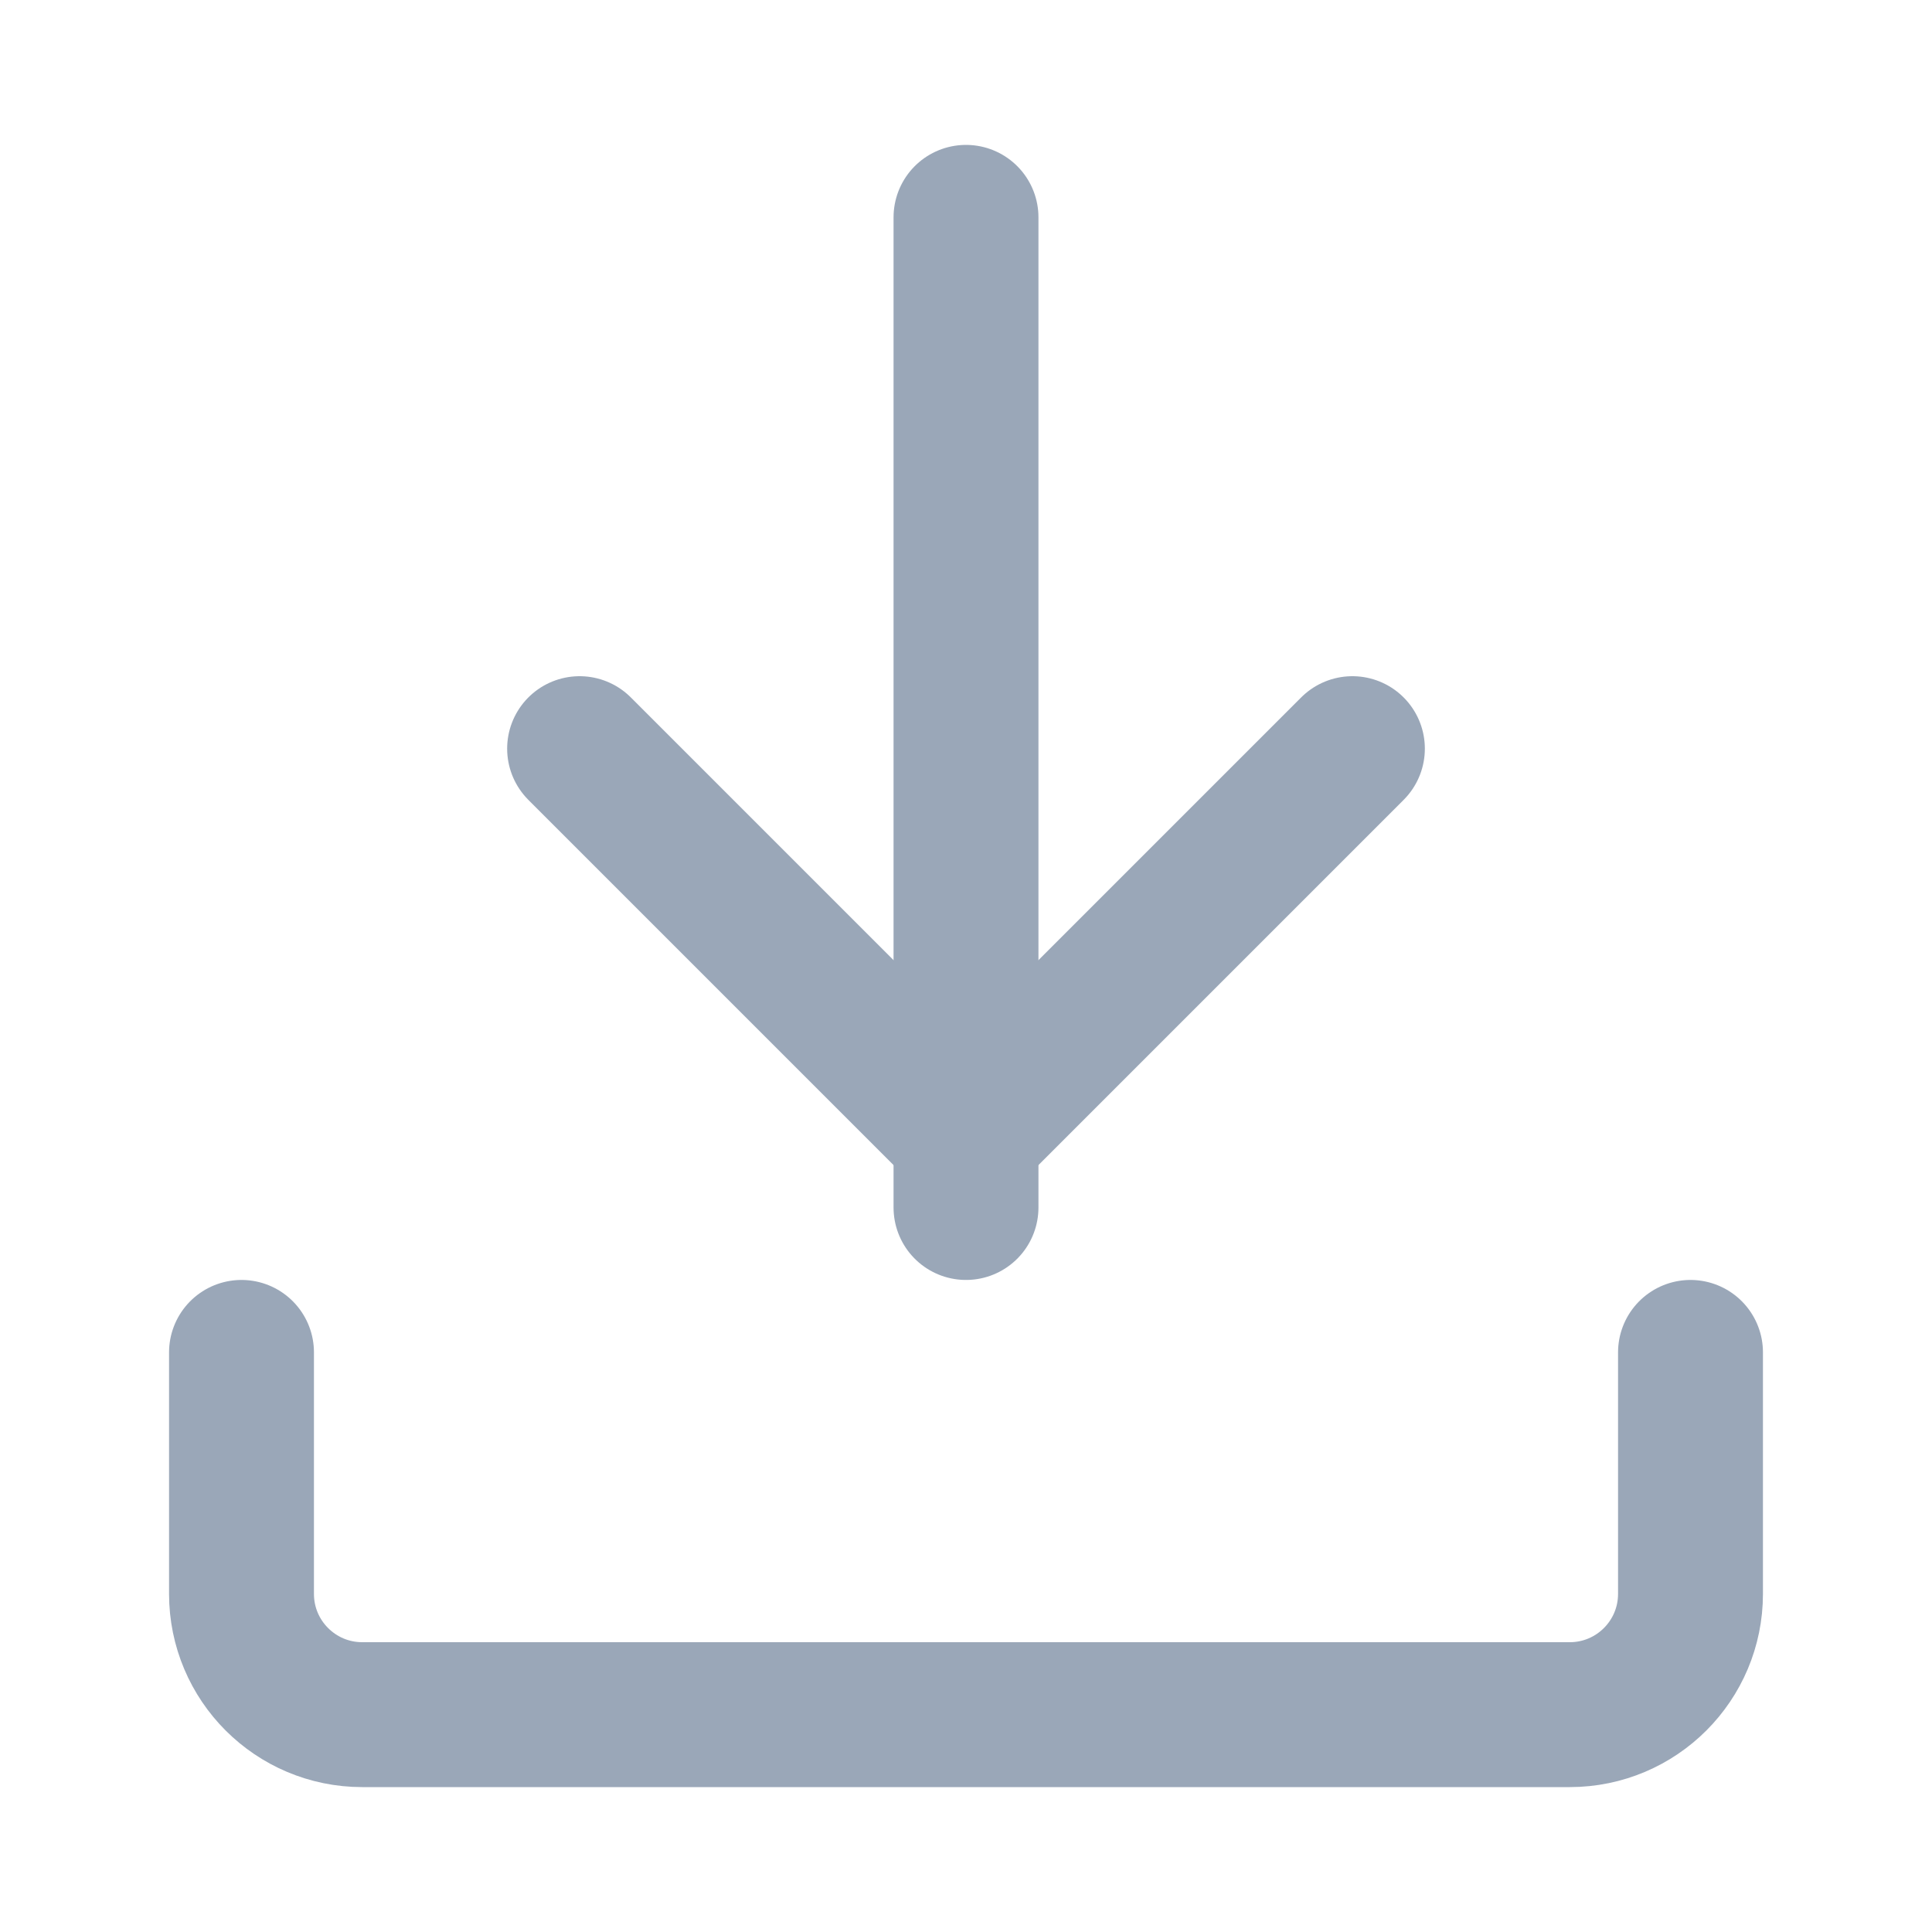
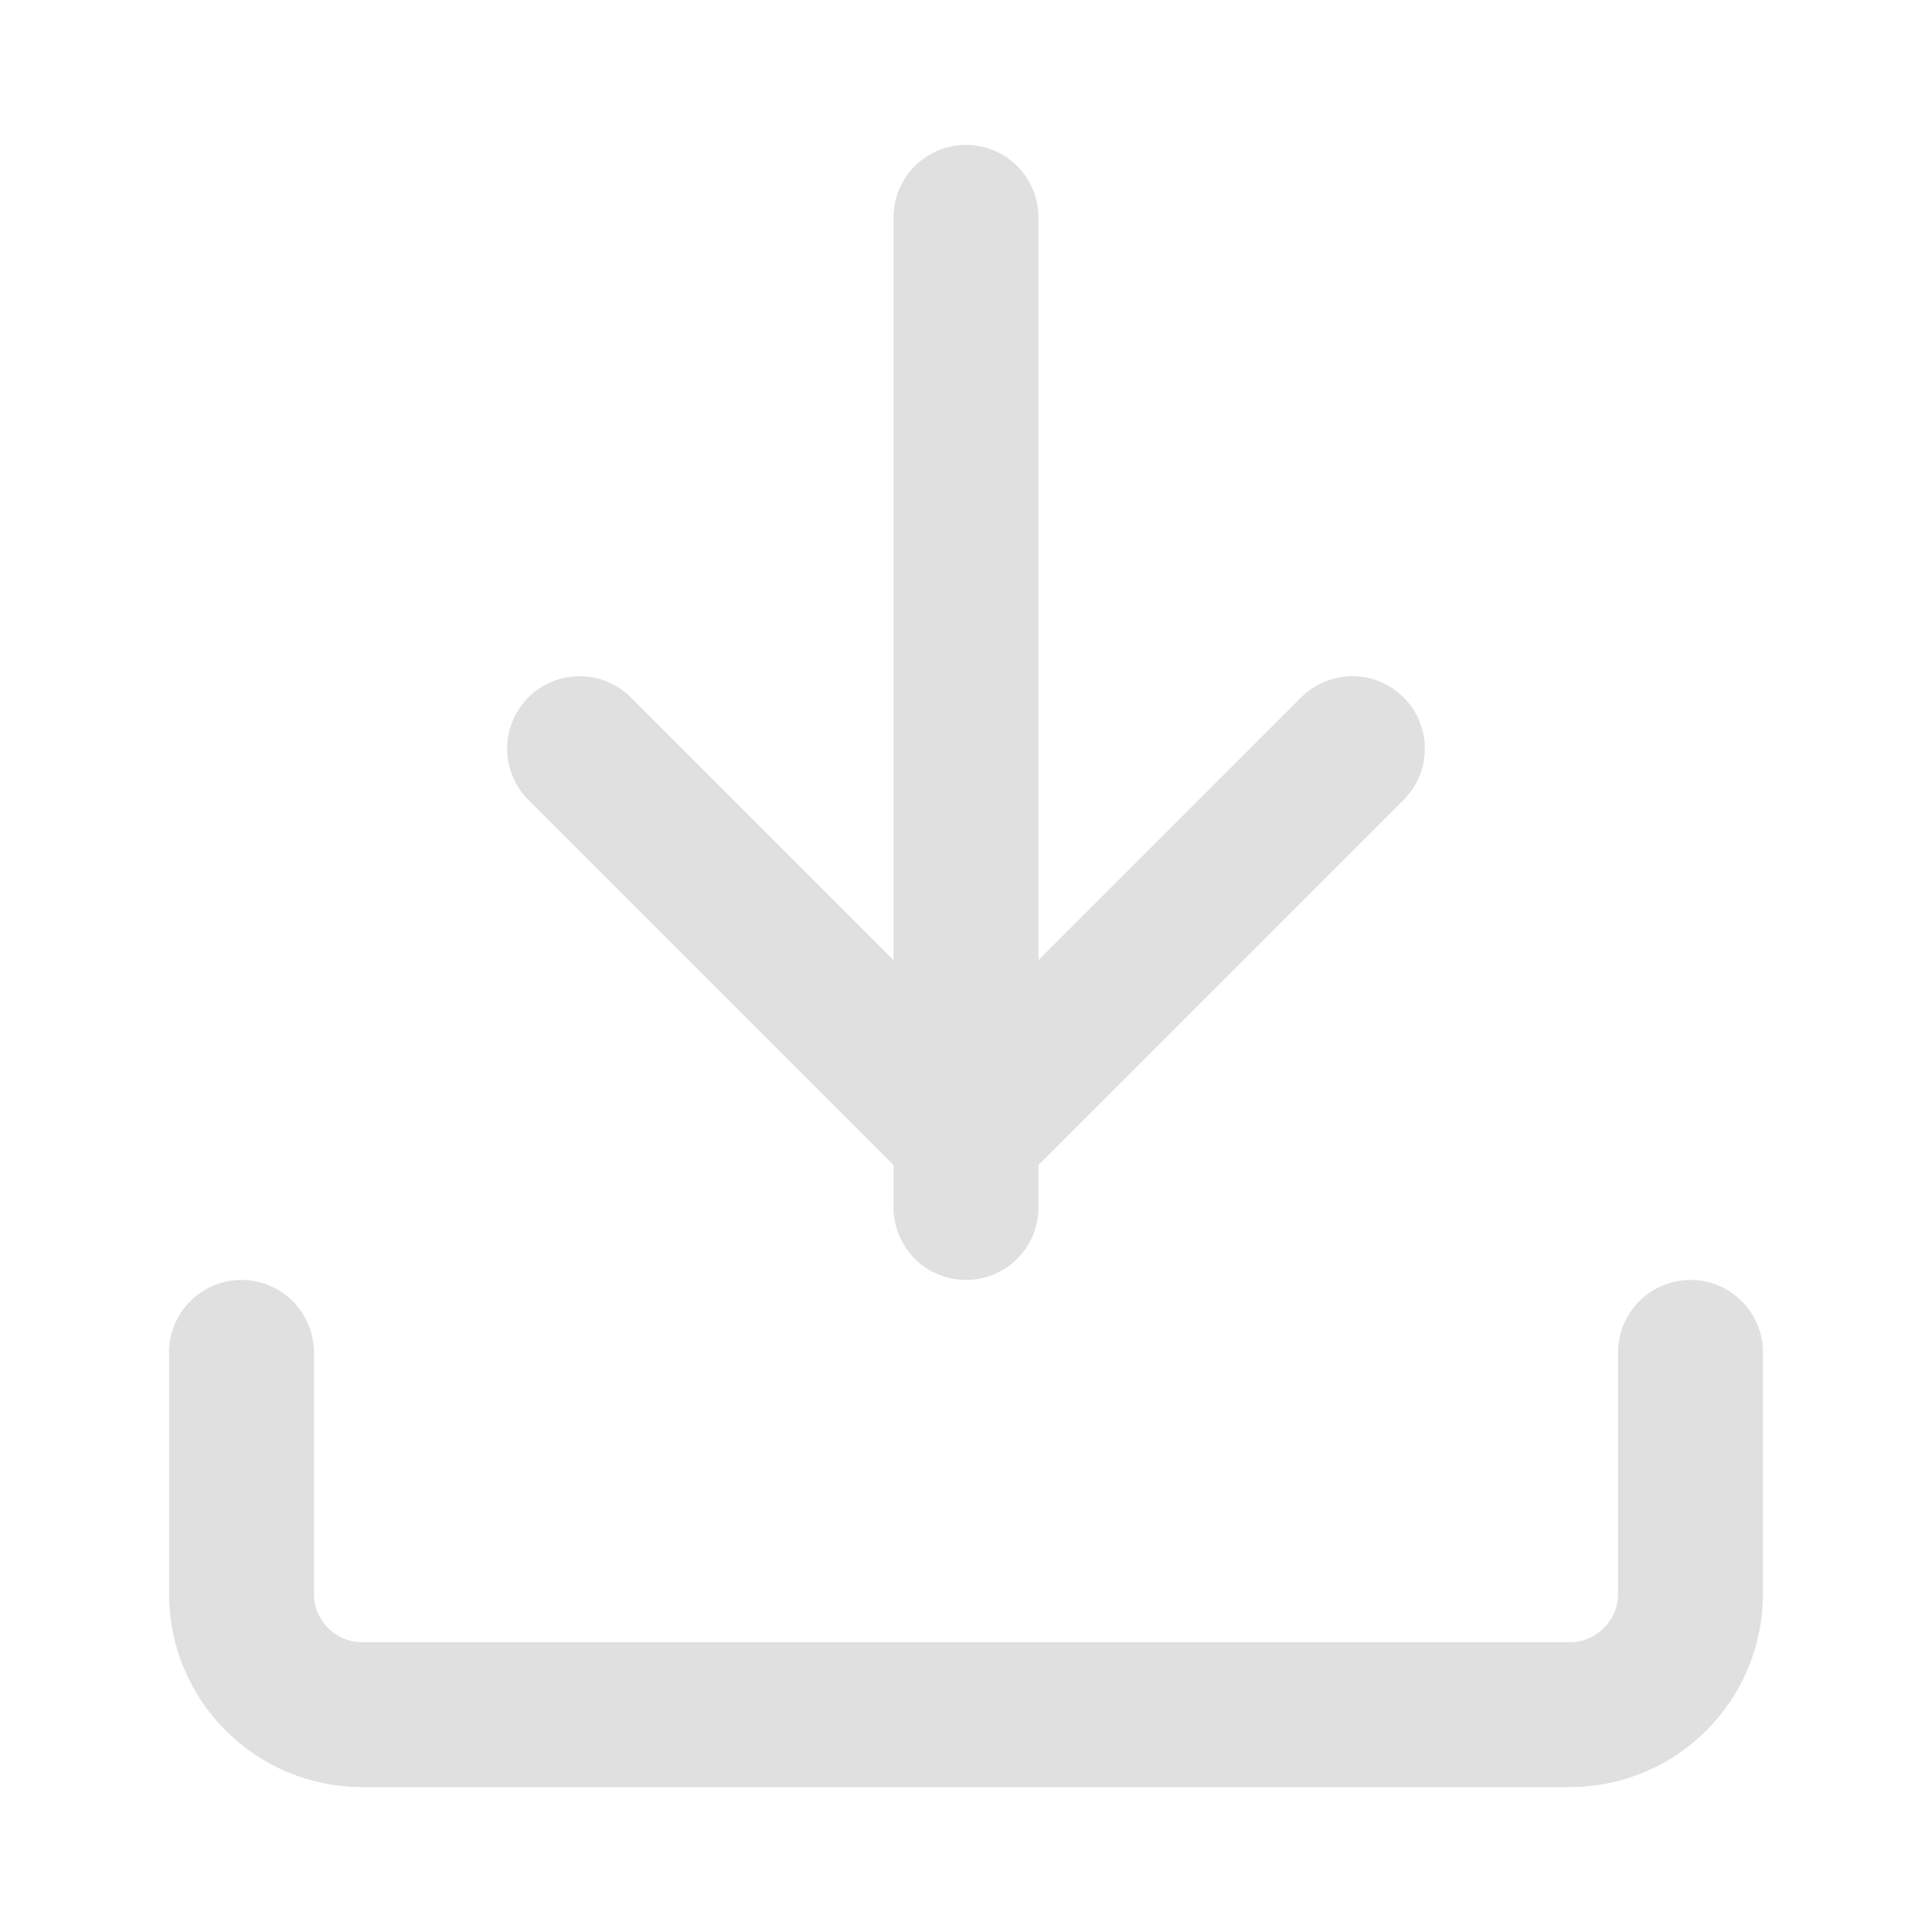
<svg xmlns="http://www.w3.org/2000/svg" width="16" height="16" viewBox="0 0 16 16">
-   <g stroke="#9aa7b8" stroke-width="1.2" fill="none" stroke-linecap="round" stroke-linejoin="round">
+   <g stroke="#e0e0e0" stroke-width="1.2" fill="none" stroke-linecap="round" stroke-linejoin="round">
    <path d="M8 1.8 V 10" />
    <path d="M4.8 6.2 L8 9.4 L11.2 6.2" />
    <path d="M2 11.2 V 13.2 A 1 1 0 0 0 3 14.2 H 13 A 1 1 0 0 0 14 13.2 V 11.2" />
  </g>
</svg>
